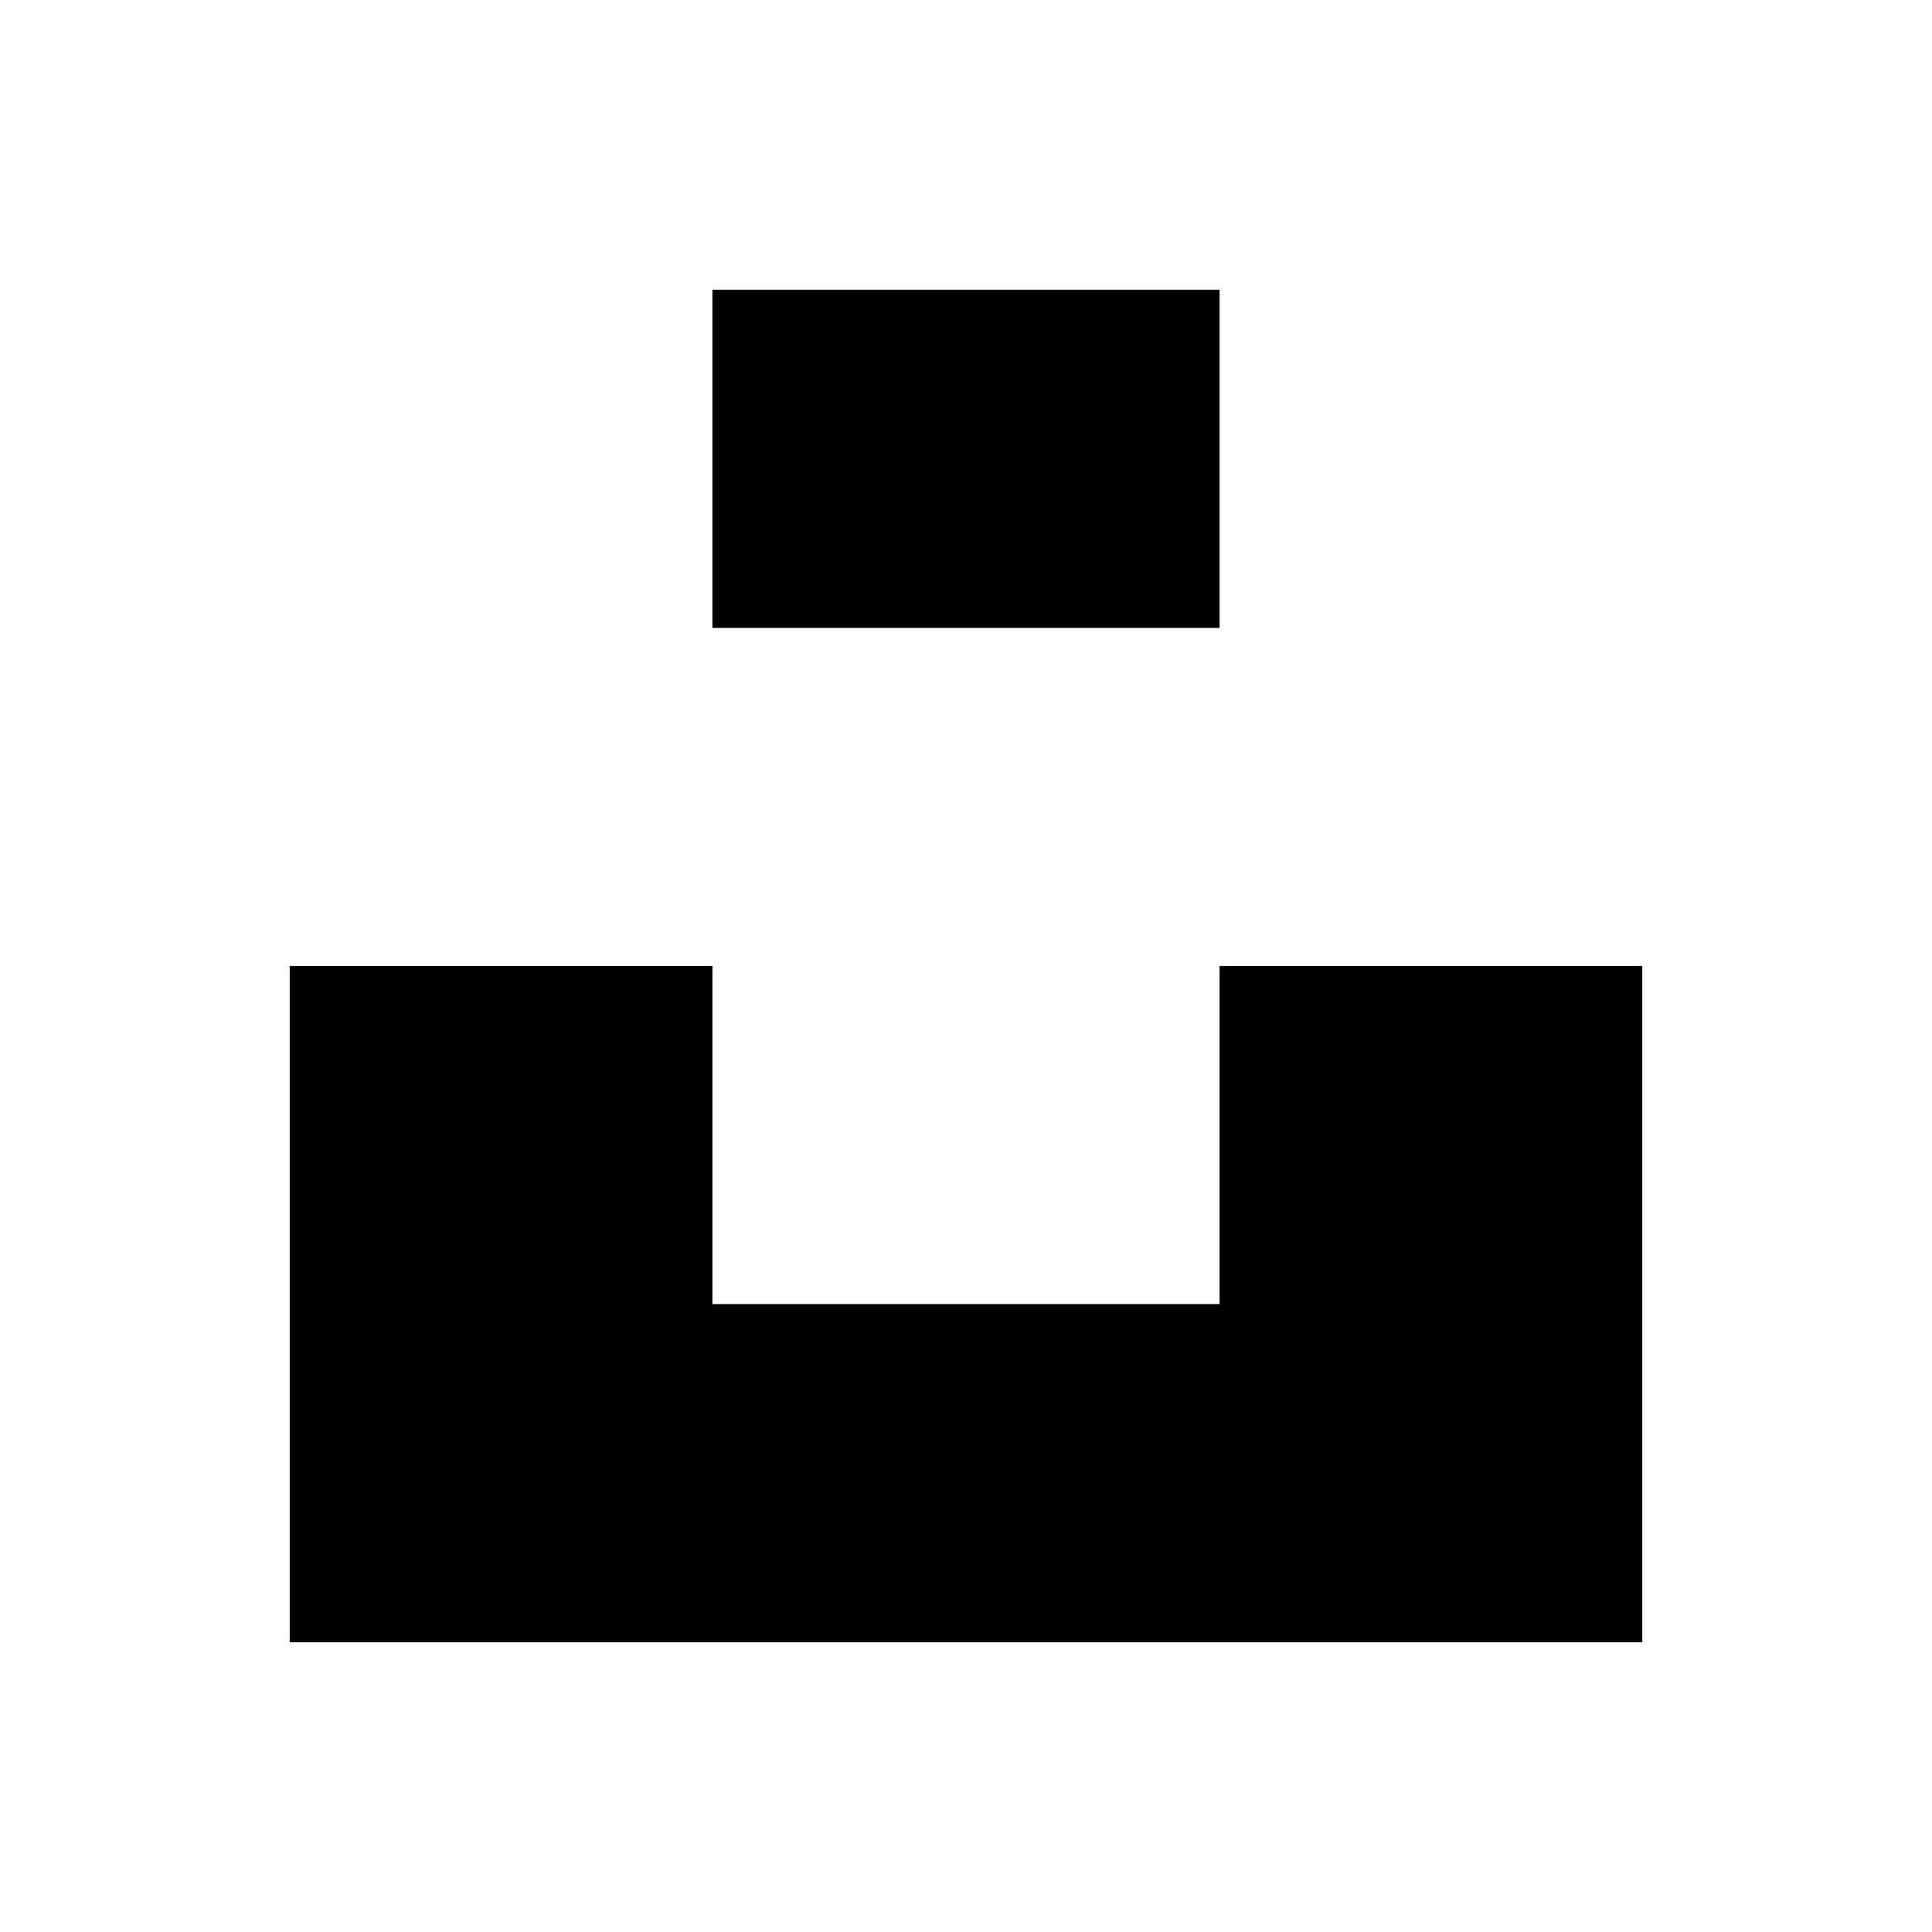
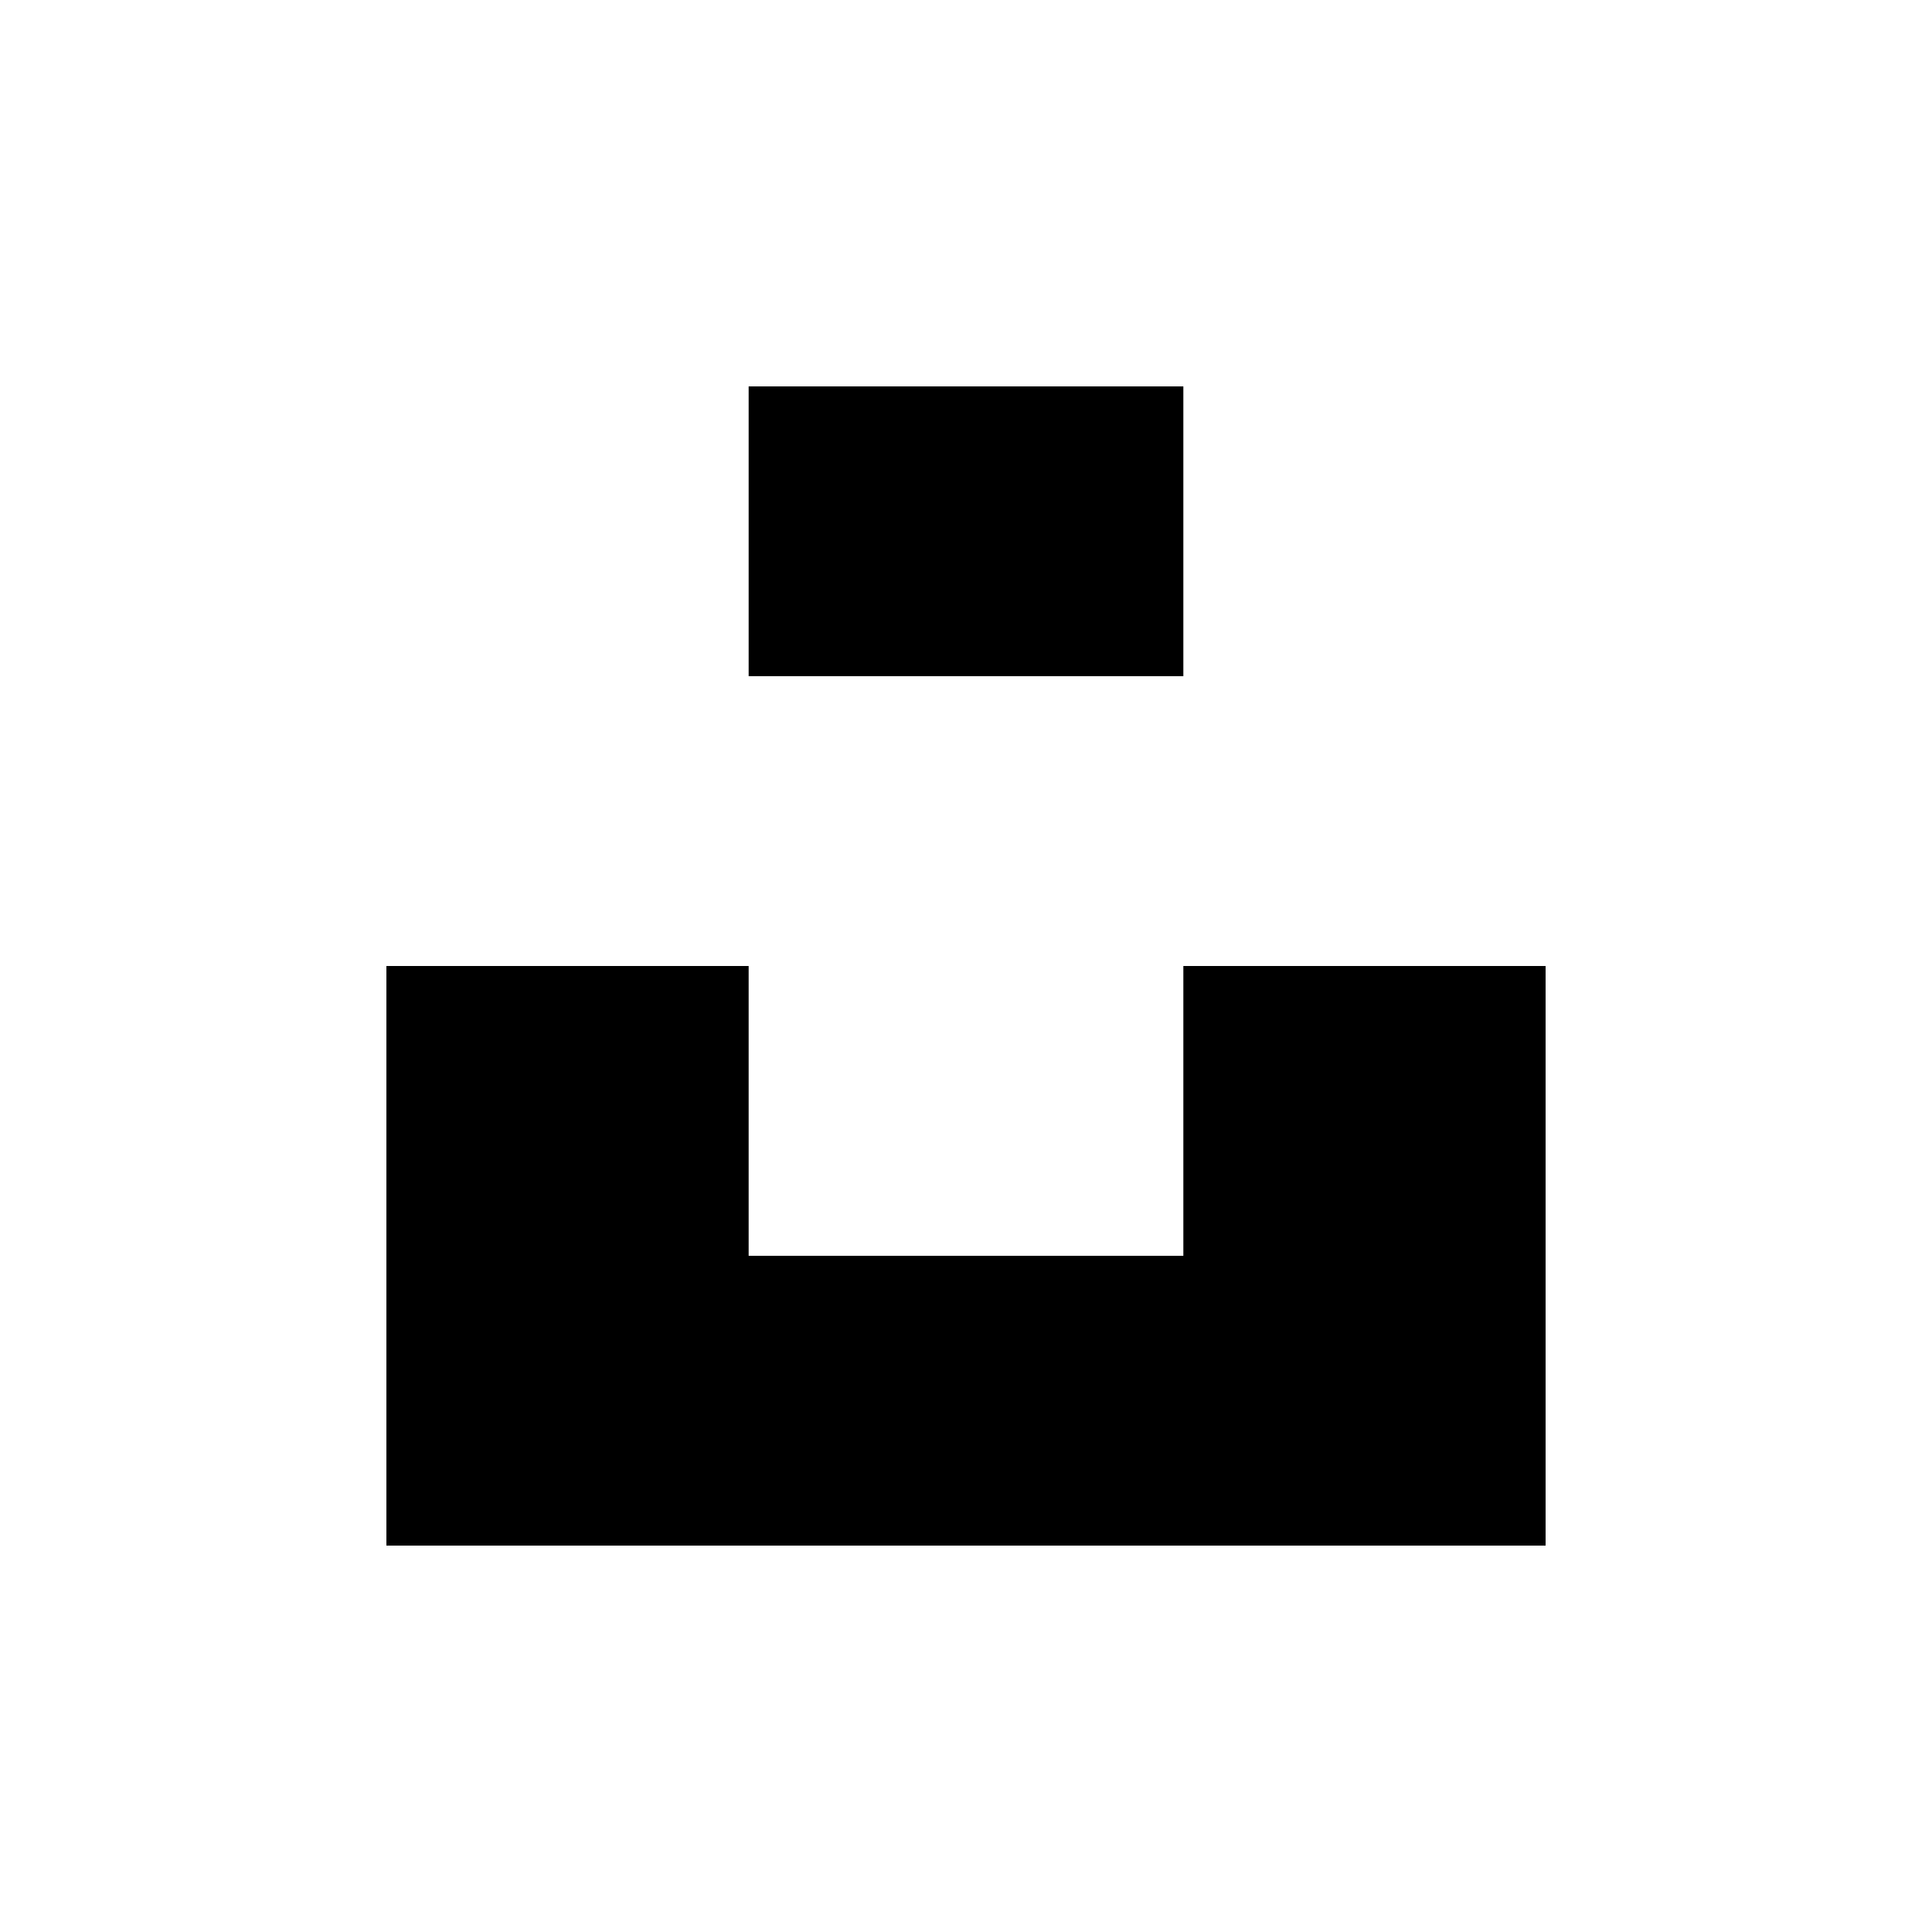
<svg xmlns="http://www.w3.org/2000/svg" aria-label="Unsplash" role="img" viewBox="0 0 512 512">
  <path d="m0 0H512V512H0" fill="#fff" />
-   <path d="M435.2 256v179.2H76.8V256h112v89.6h134.4V256h112zm-112-179.2H188.8v89.6h134.4V76.8z" />
+   <path d="M409.6 256v153.6H102.4V256h96v76.8h115.2V256h96zm-96-153.6H198.4v76.8h115.2V102.4z" />
</svg>
